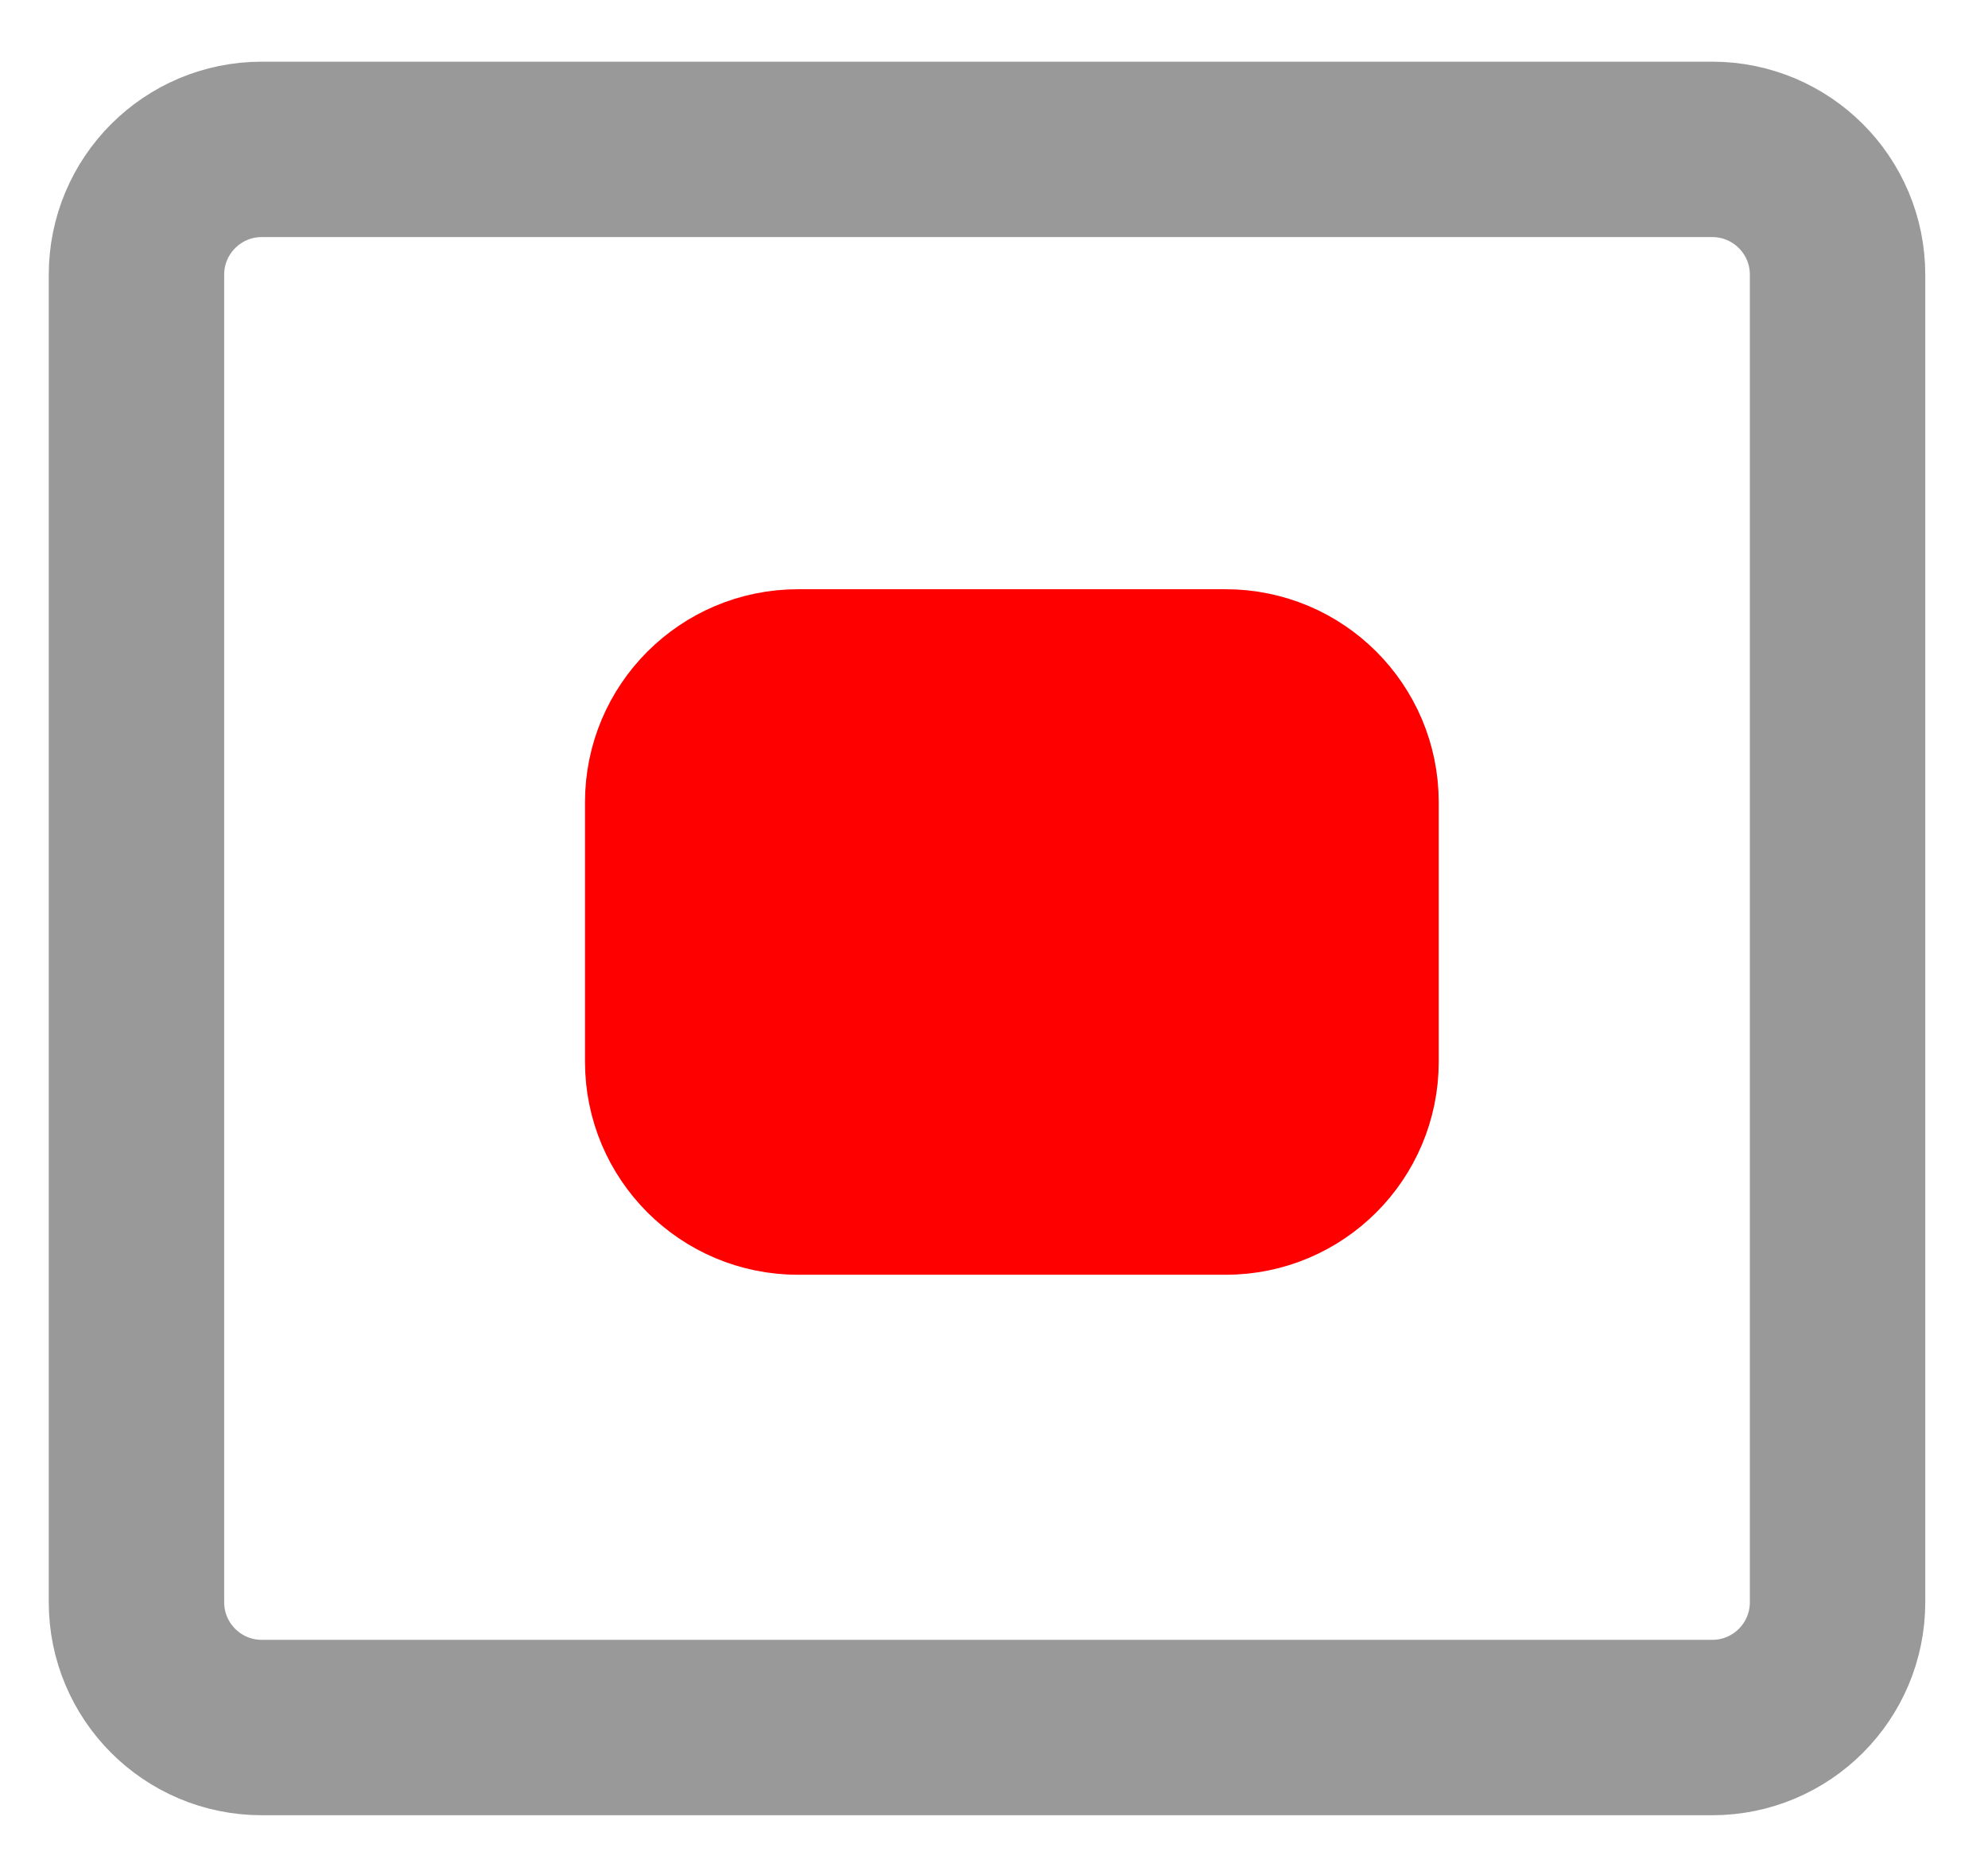
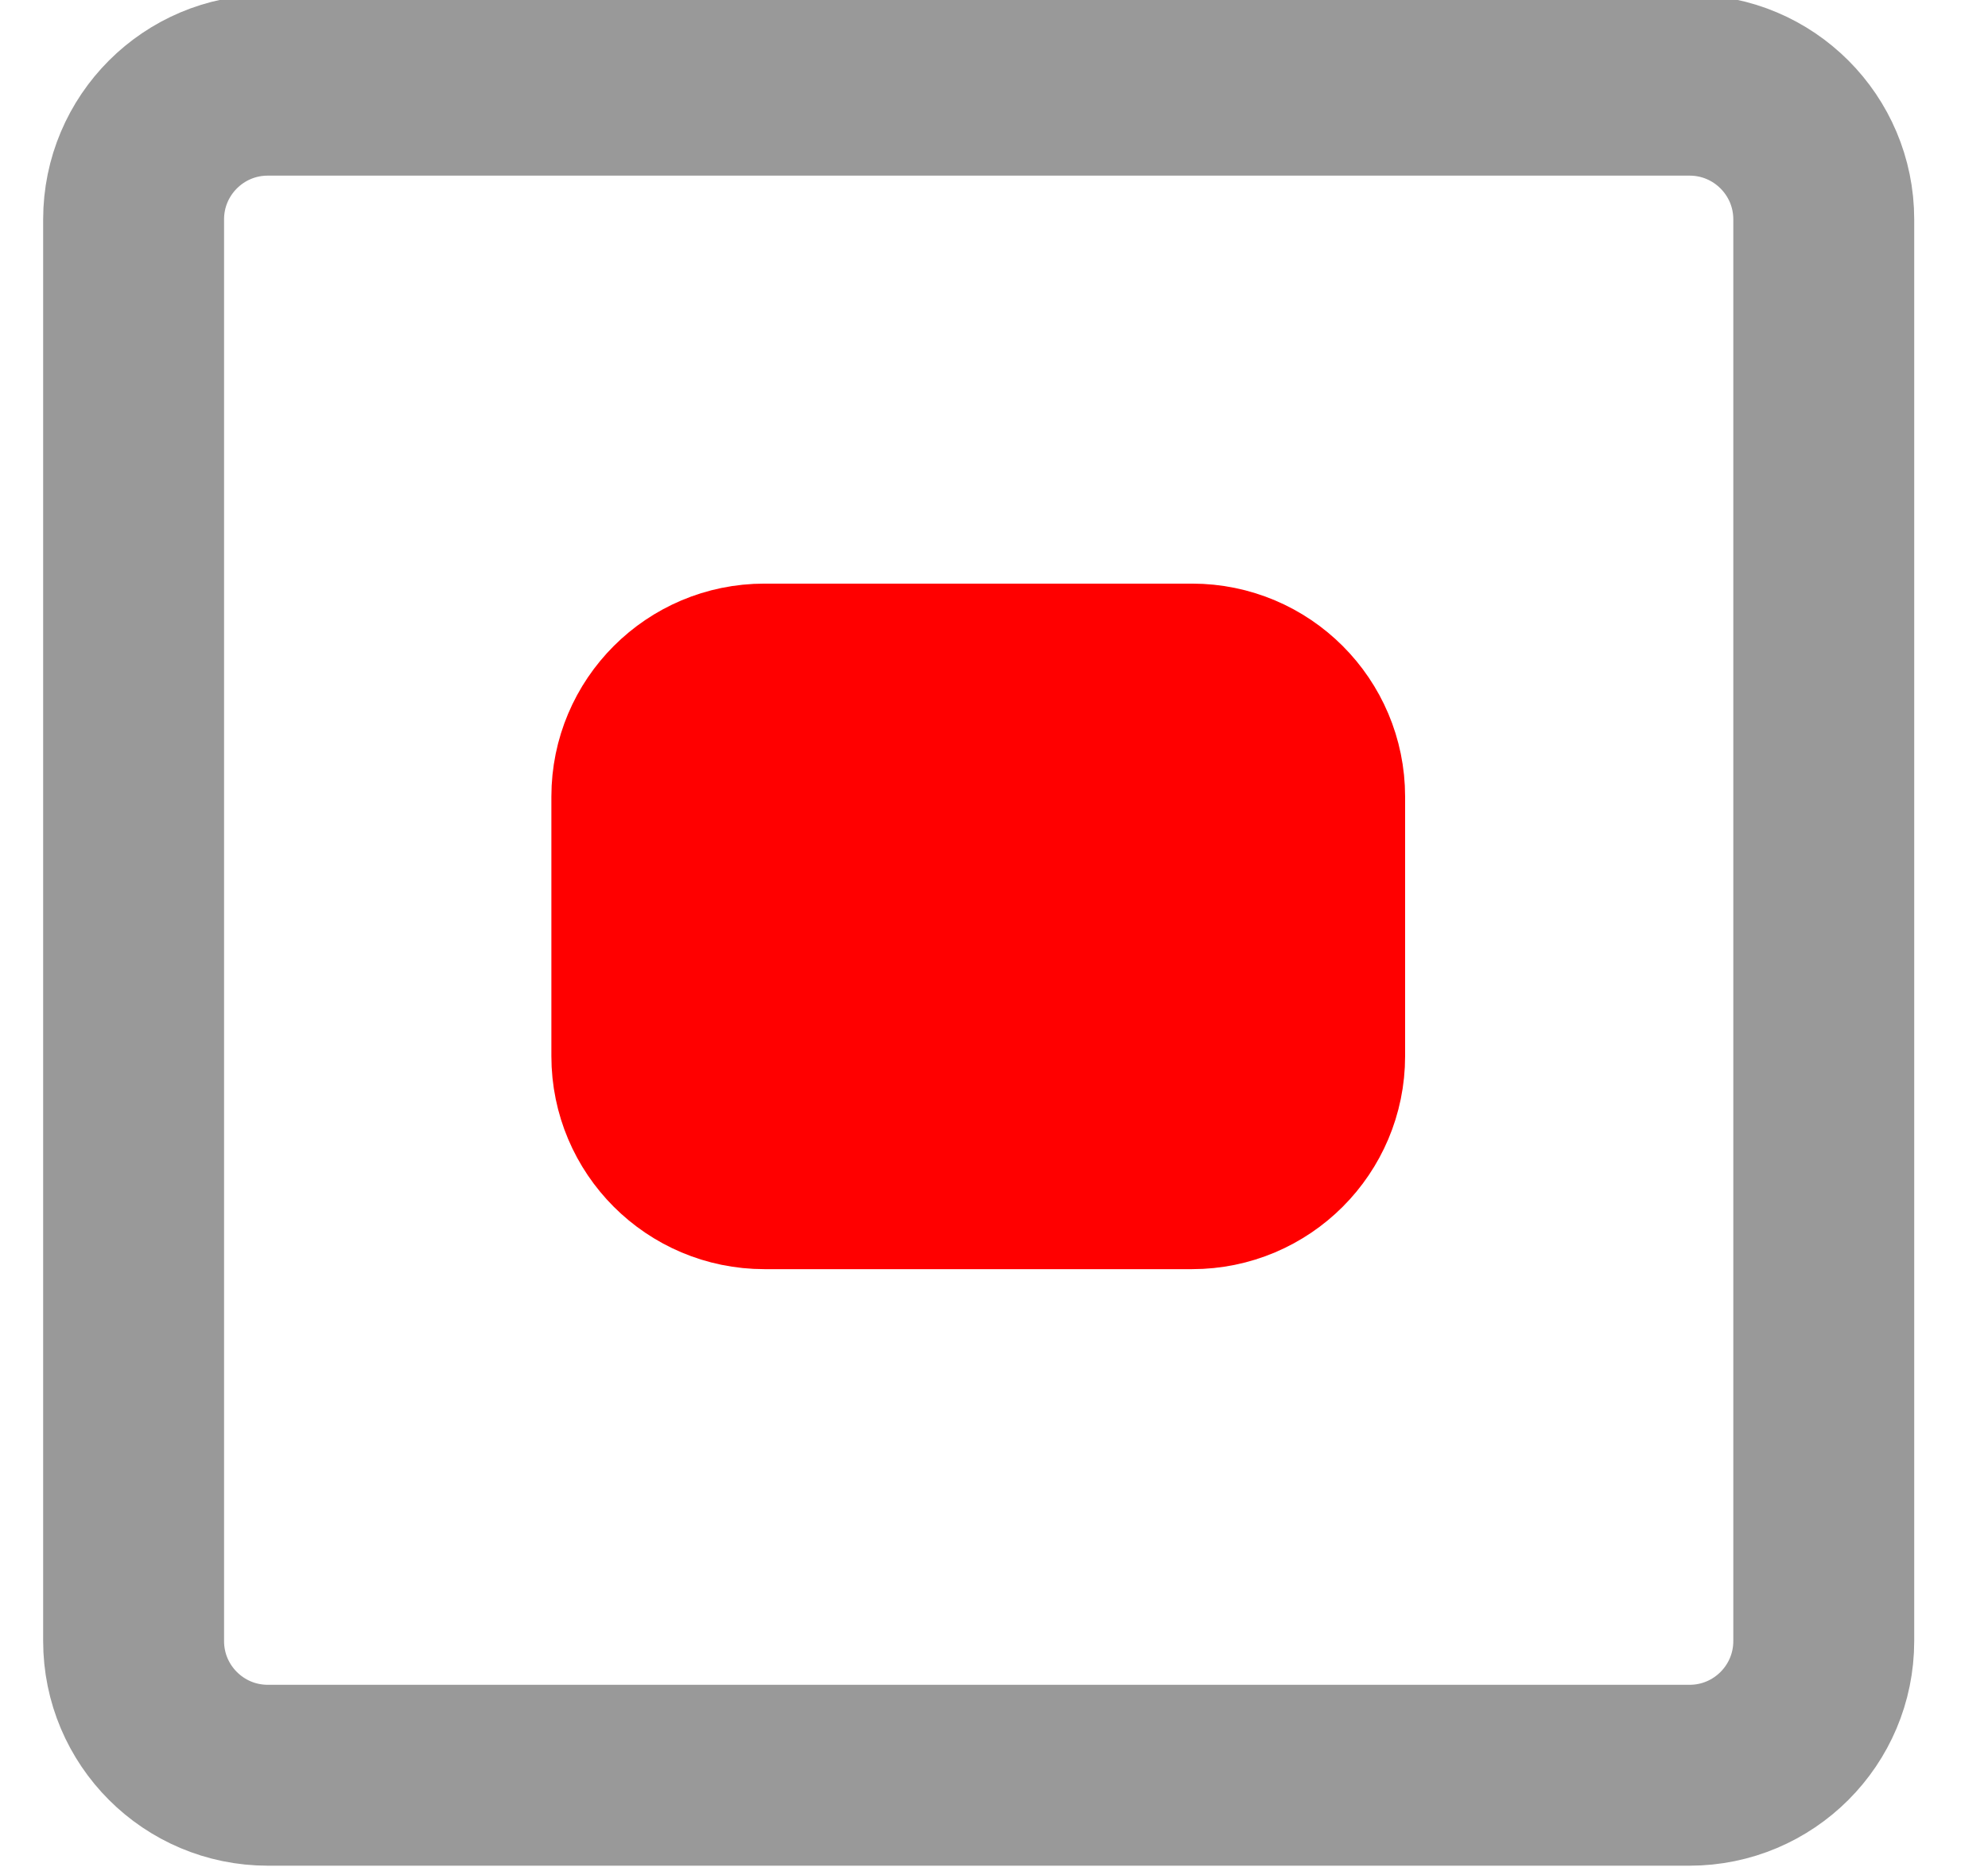
<svg xmlns="http://www.w3.org/2000/svg" version="1.1" width="34" height="32" viewBox="0 0 34 32" id="svg2">
  <defs id="defs8" />
-   <rect style="fill:none;stroke:#999999;stroke-width:3;stroke-miterlimit:4;stroke-opacity:1;stroke-dasharray:none;stroke-dashoffset:0" id="rect2987" width="29.093" height="26.992" x="2.334" y="2.555" ry="2.143" />
-   <rect style="fill:#ff0000;fill-opacity:1;fill-rule:nonzero;stroke:#ff0000;stroke-width:3;stroke-miterlimit:4;stroke-opacity:1;stroke-dasharray:none;stroke-dashoffset:0" id="rect3023" width="11.601" height="8.725" x="11.505" y="11.578" ry="2.143" />
+   <rect style="fill:none;stroke:#999999;stroke-width:3.094;stroke-miterlimit:4;stroke-dasharray:none;stroke-dashoffset:0;stroke-opacity:1" id="rect2987" width="28.906" height="28.906" x="2.285" y="1.457" ry="2.295" />
+   <rect style="fill:#ff0000;fill-opacity:1;fill-rule:nonzero;stroke:#ff0000;stroke-width:3;stroke-miterlimit:4;stroke-dasharray:none;stroke-dashoffset:0;stroke-opacity:1" id="rect3023" width="11.601" height="8.725" x="10.93" y="11.482" ry="2.143" />
</svg>
